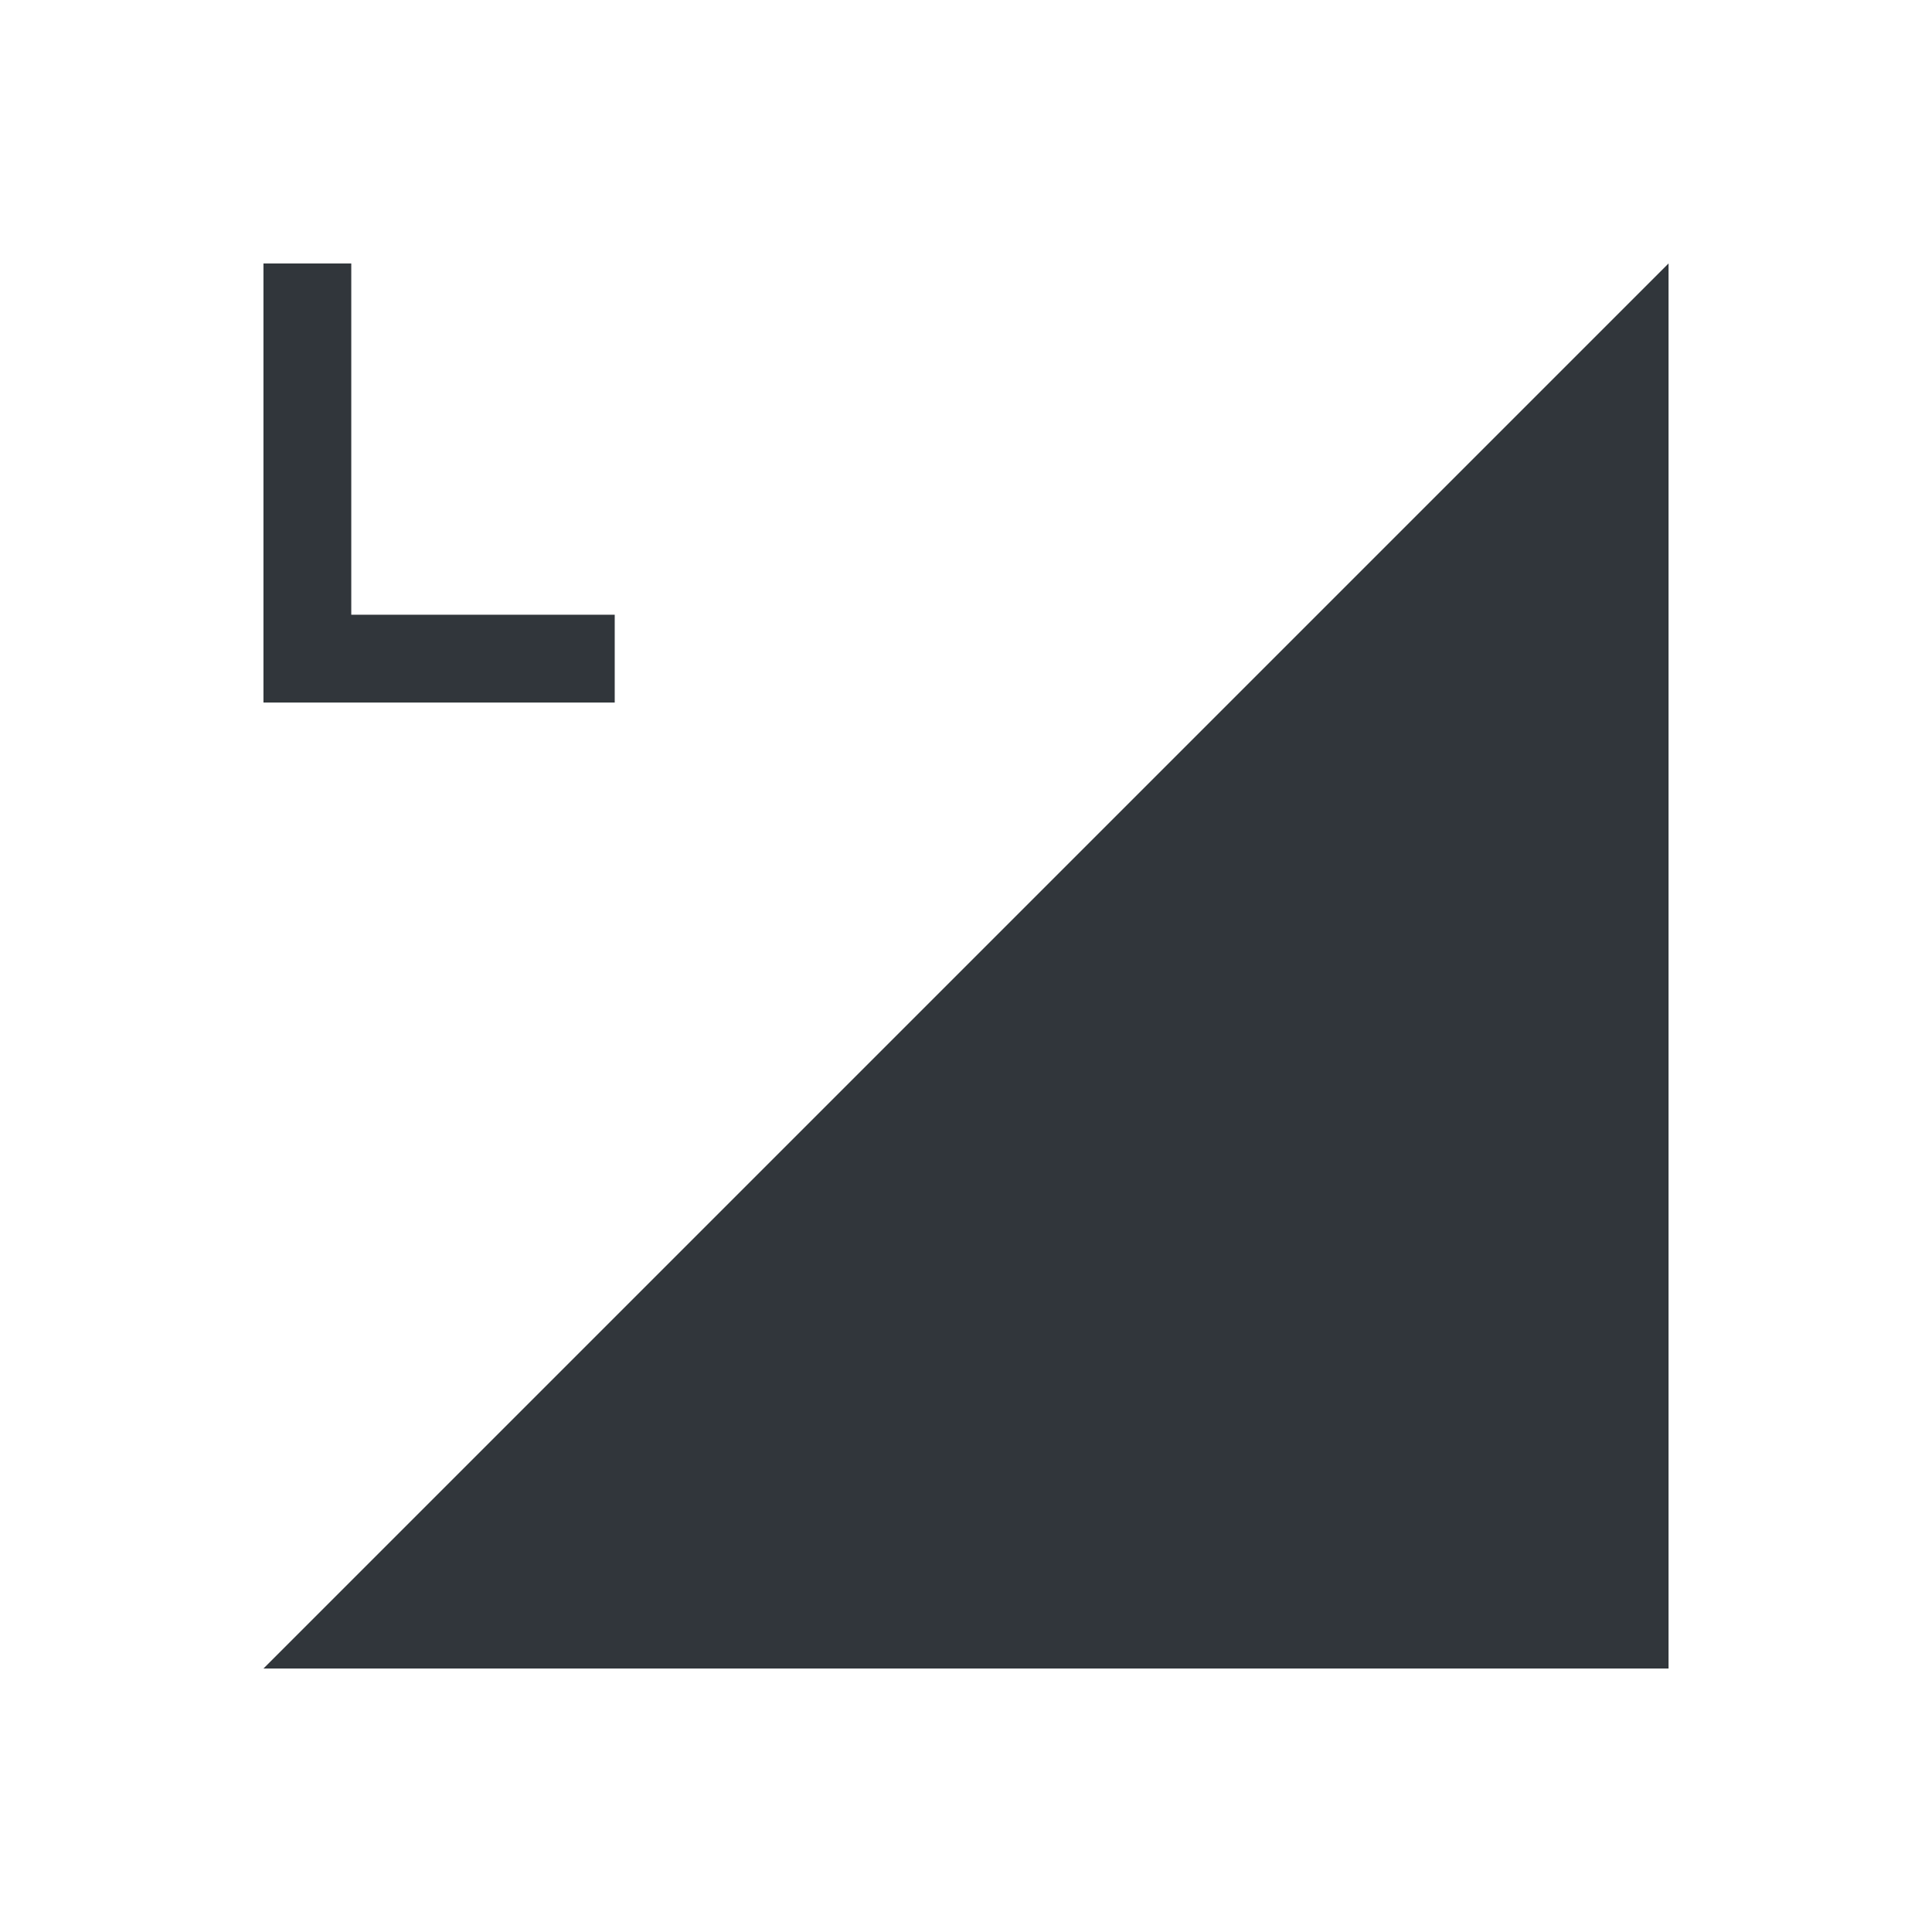
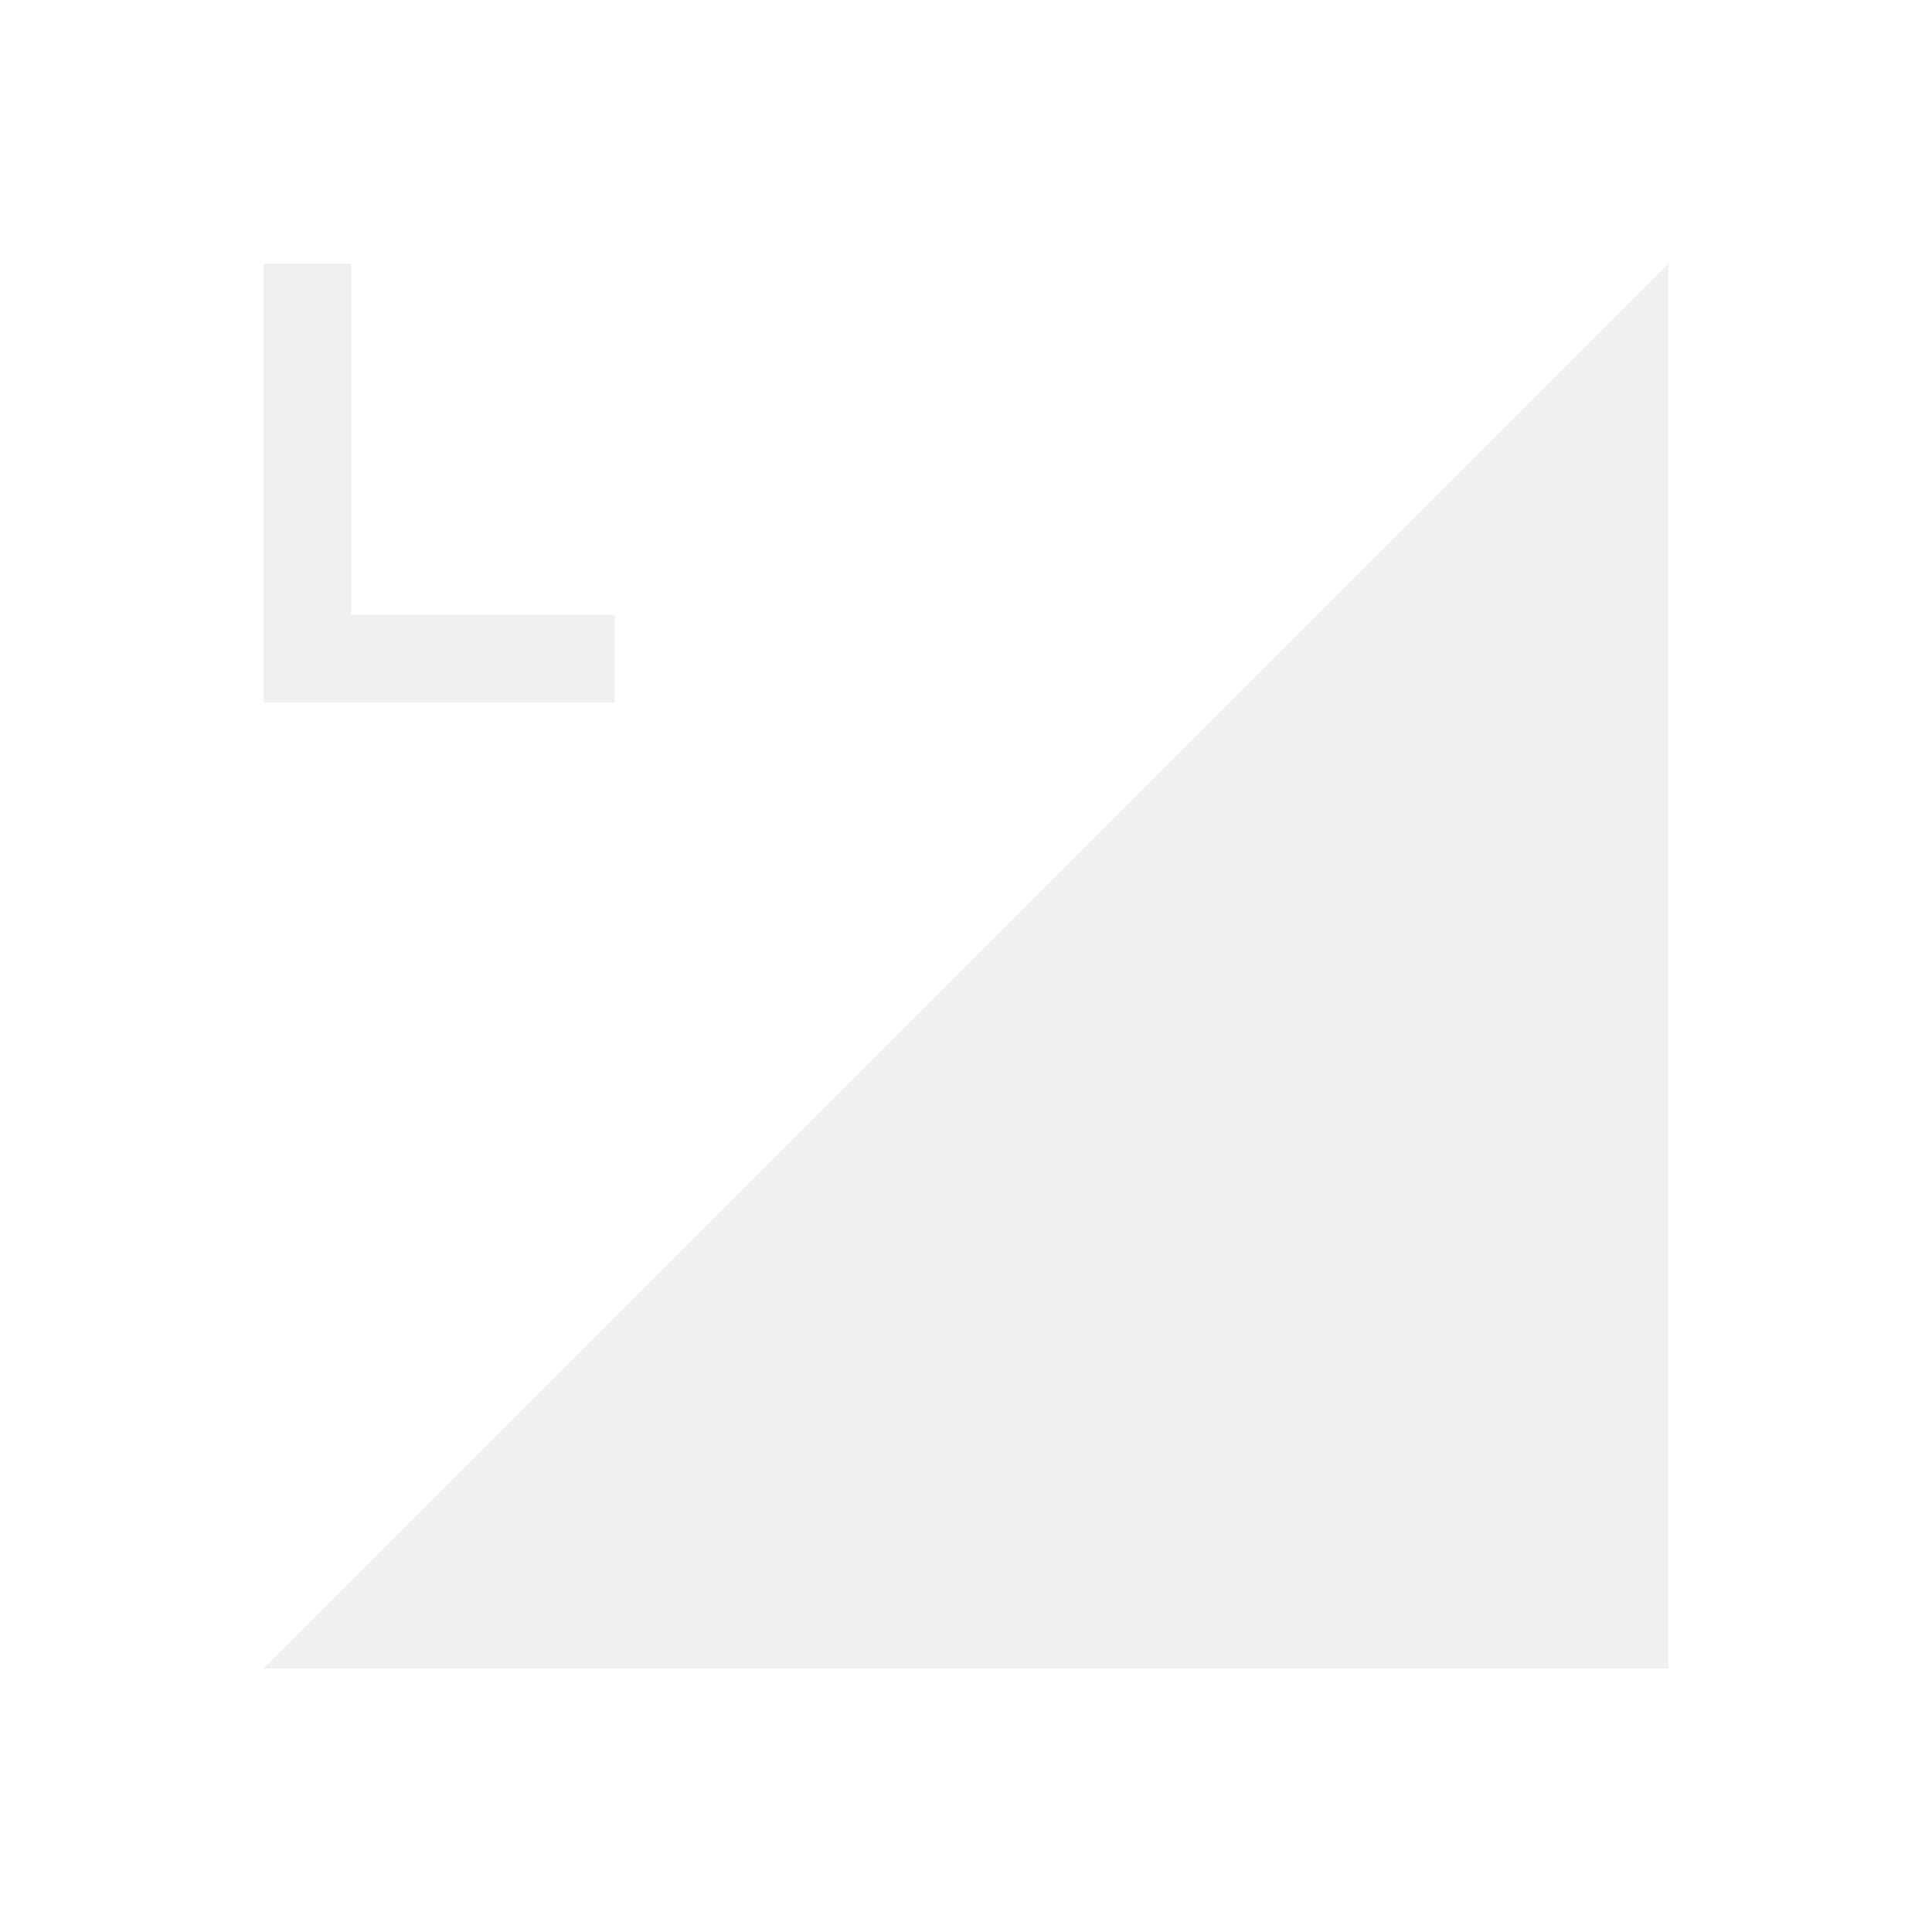
<svg xmlns="http://www.w3.org/2000/svg" height="22" width="22">
  <defs id="defs4157">
    <style id="current-color-scheme" type="text/css">
      .ColorScheme-Text {
-         color:#31363b;
+         color:#eff0f1;
      }
    </style>
  </defs>
  <path class="ColorScheme-Text" d="M 3,19 19,3 v 16 z" style="fill:currentColor;fill-opacity:1;fill-rule:evenodd;stroke:none;stroke-width:1px;stroke-linecap:butt;stroke-linejoin:miter;stroke-opacity:1" id="path4317" />
  <path class="ColorScheme-Text" id="path6025" d="M 3,3 V 7 8 H 7 V 7 H 4 V 3 Z" style="fill:currentColor;fill-opacity:1;stroke:none" />
</svg>
